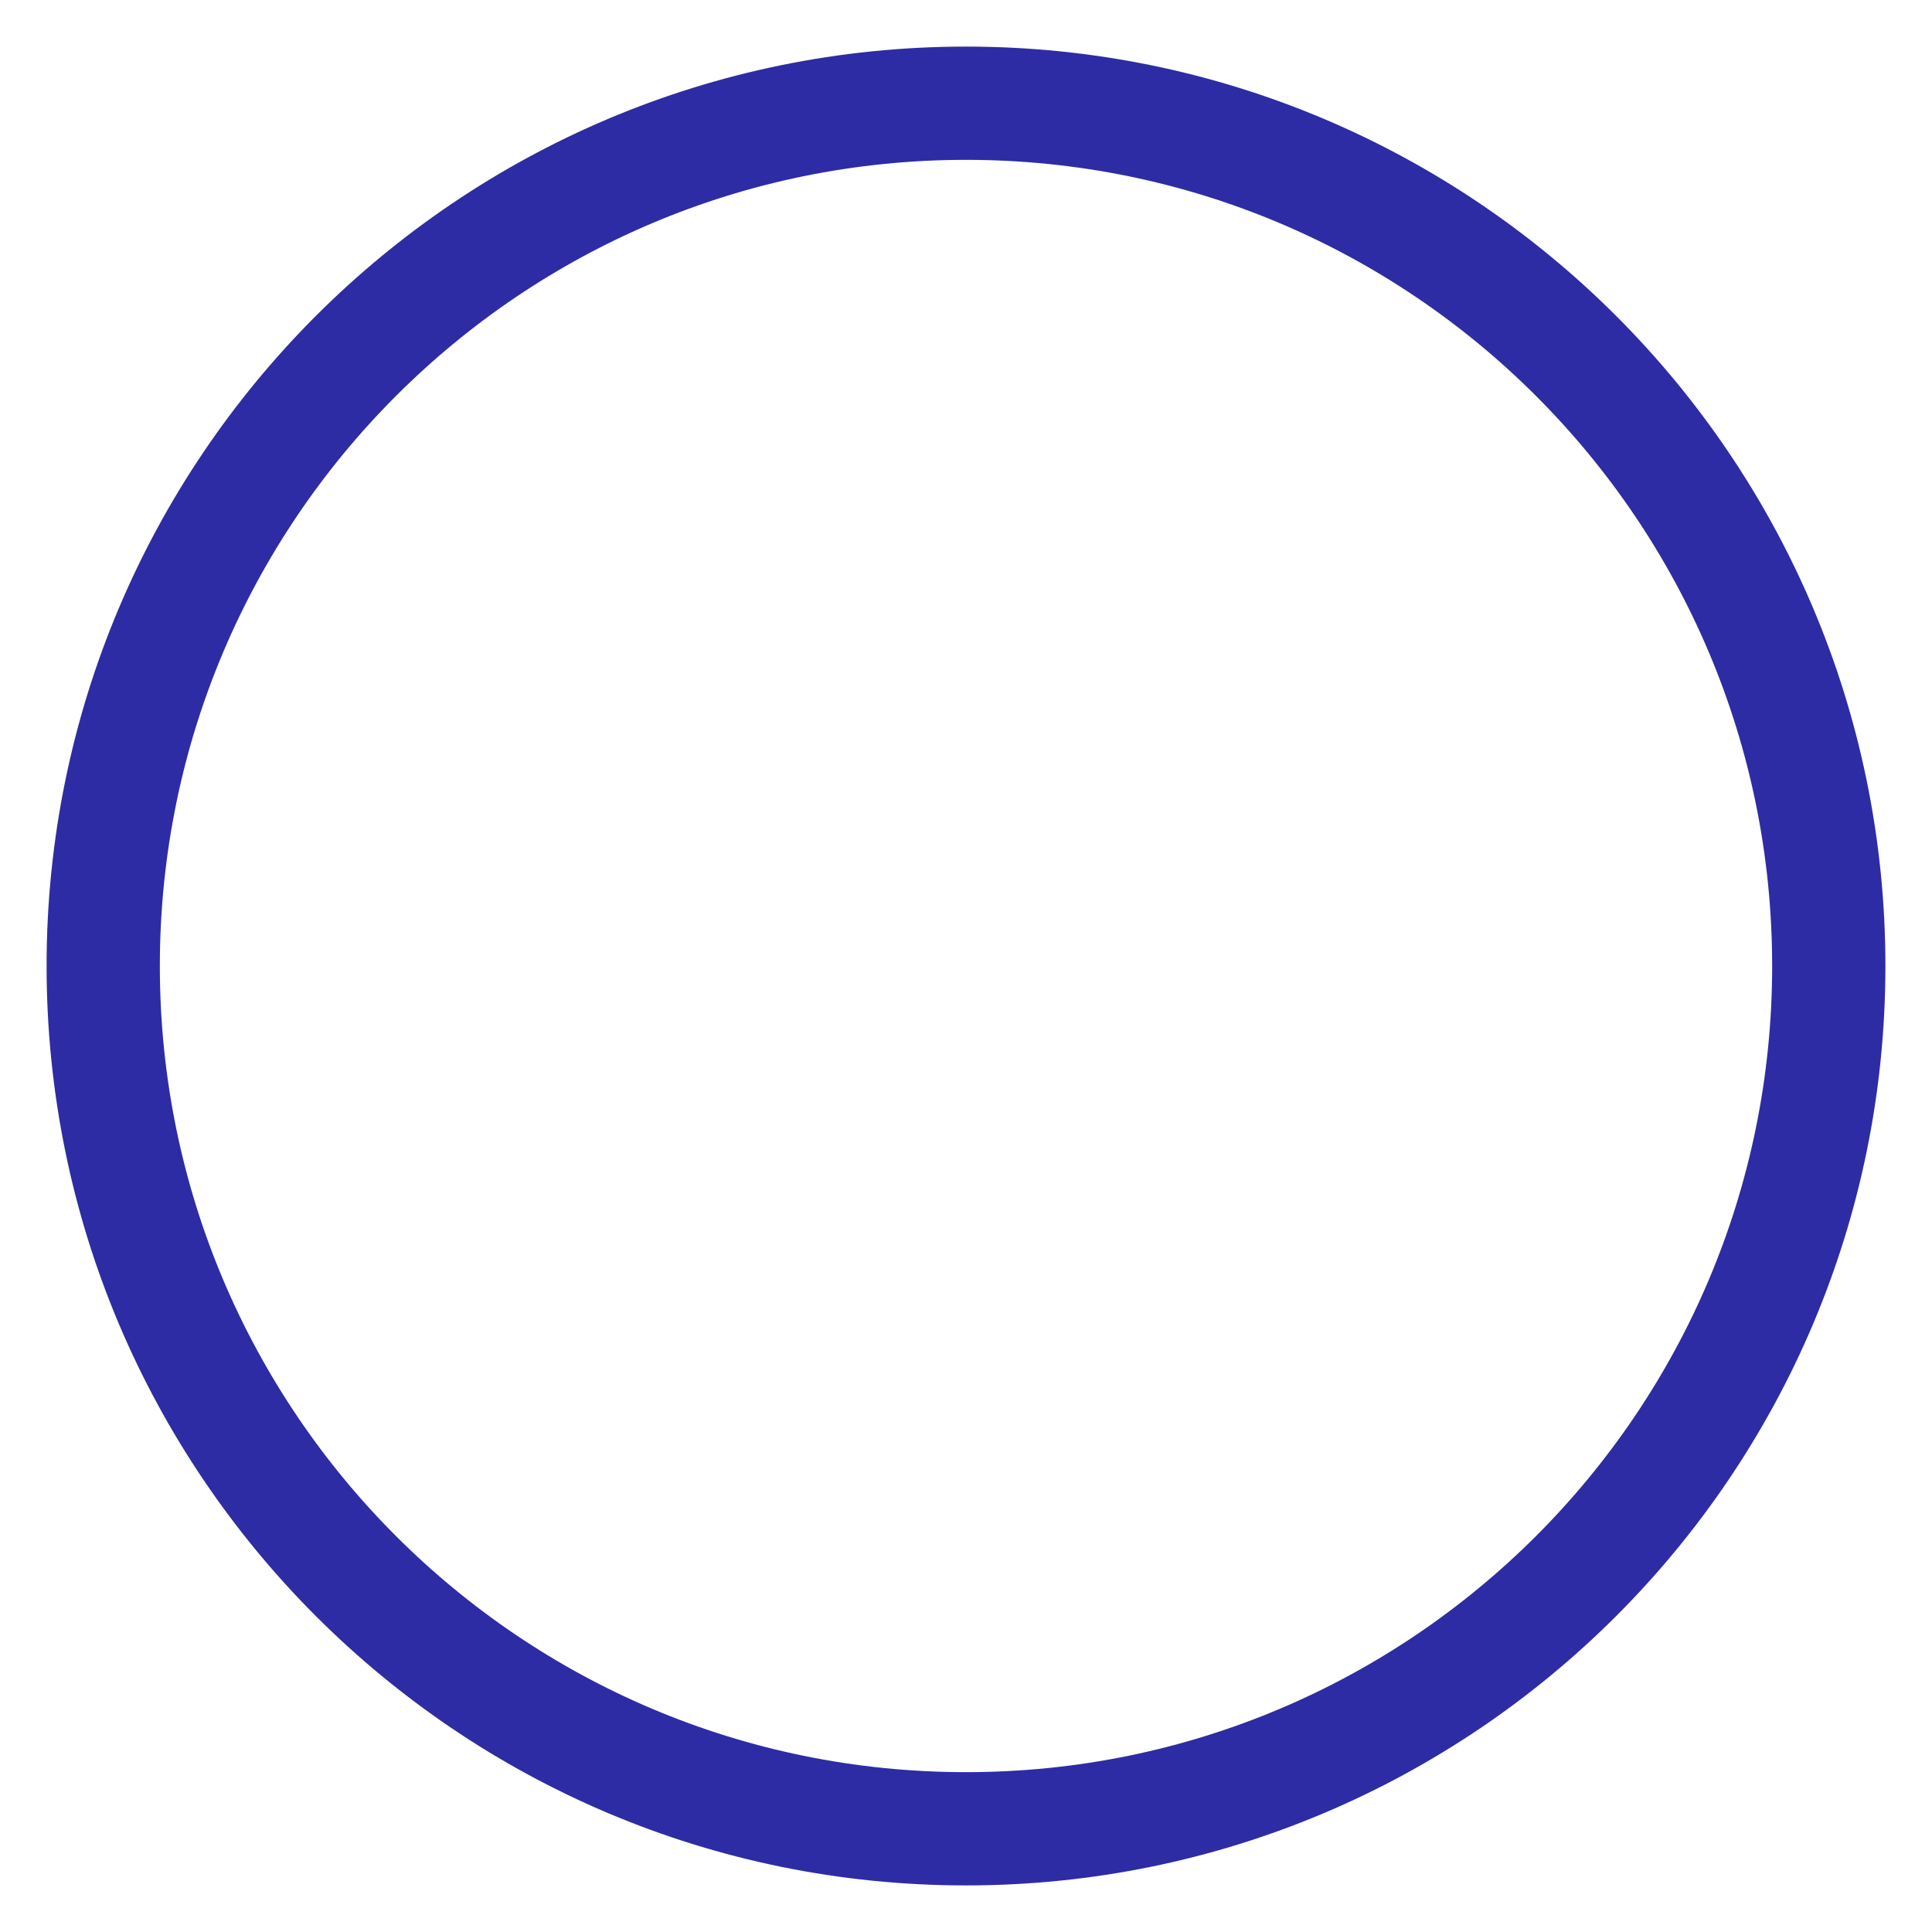
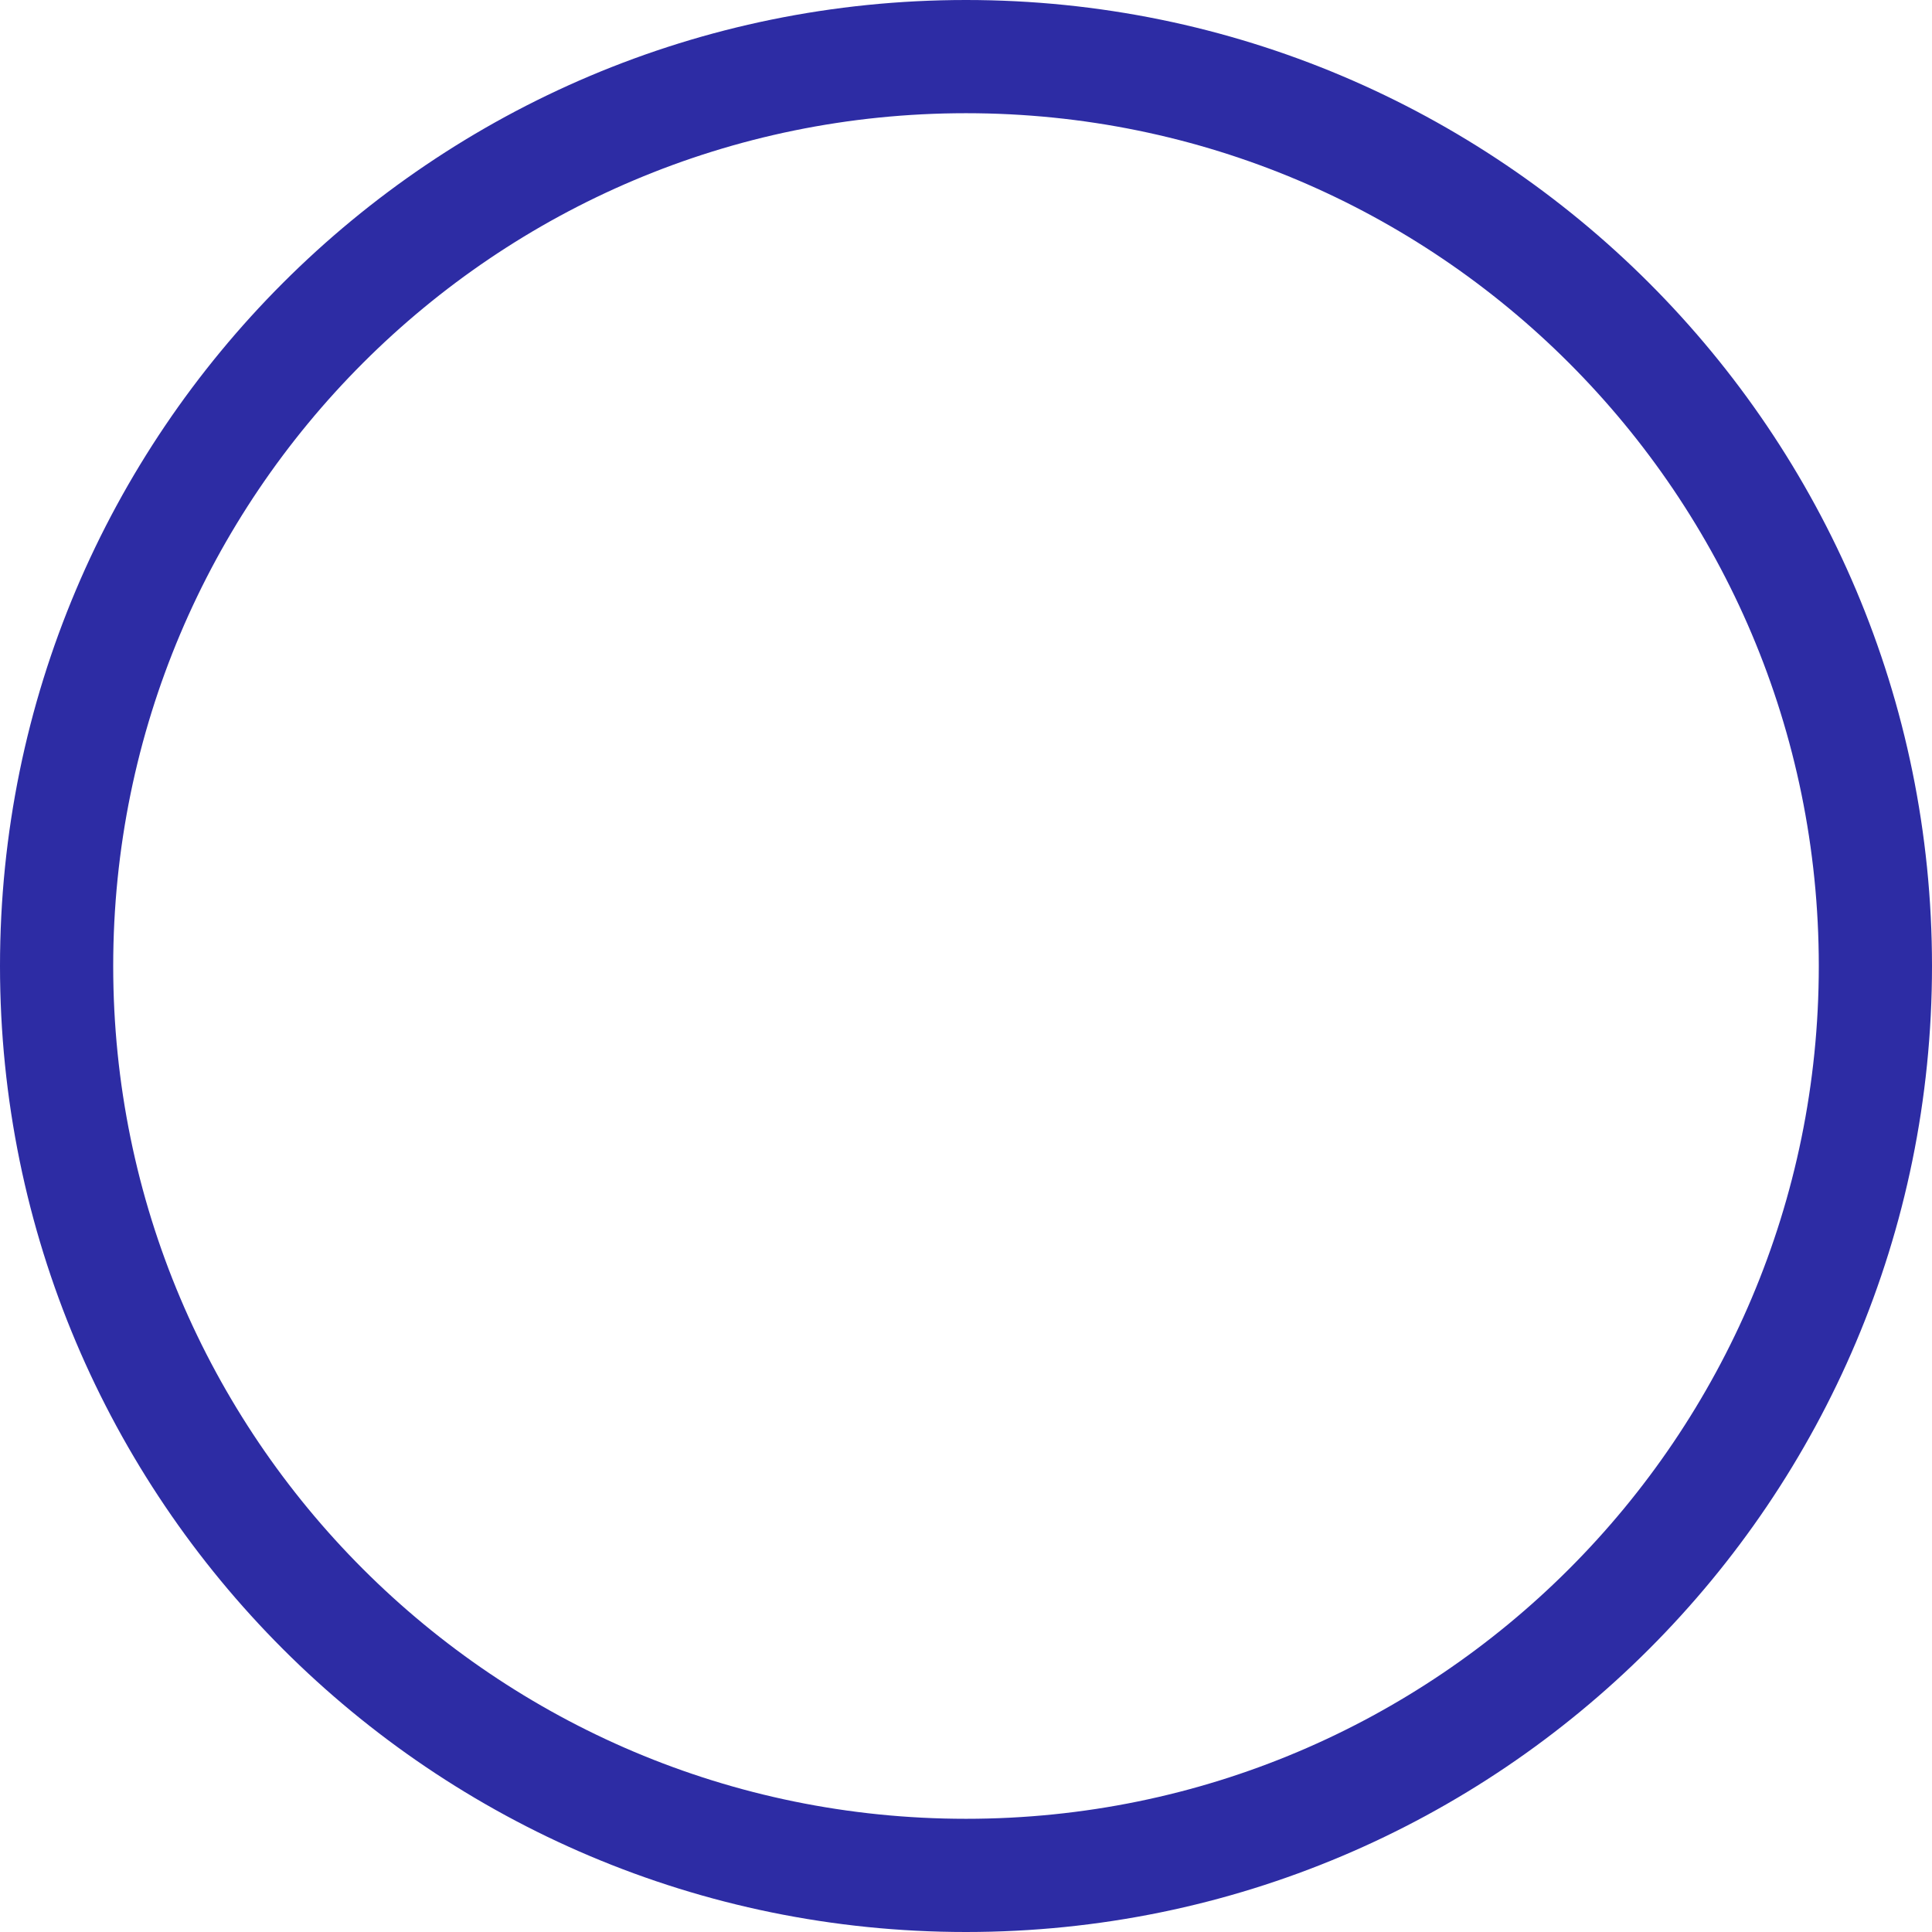
<svg xmlns="http://www.w3.org/2000/svg" width="512" height="512" viewBox="0 0 512 512" version="1.1" id="svg1">
-   <defs id="defs1" />
-   <ellipse style="display:inline;mix-blend-mode:normal;fill:none;stroke:#2d2ca4;stroke-width:31.52;stroke-dasharray:none;stroke-opacity:1" id="path15" cx="268.967" cy="268.967" rx="240.123" ry="240.123" transform="matrix(0.9522042,0,0,0.9522042,-0.111215,-0.111231)" />
+   <ellipse style="display:inline;mix-blend-mode:normal;fill:none;stroke:#2d2ca4;stroke-width:30;stroke-dasharray:none;stroke-opacity:1" id="path15" cx="256" cy="256" rx="241" ry="241" />
</svg>
